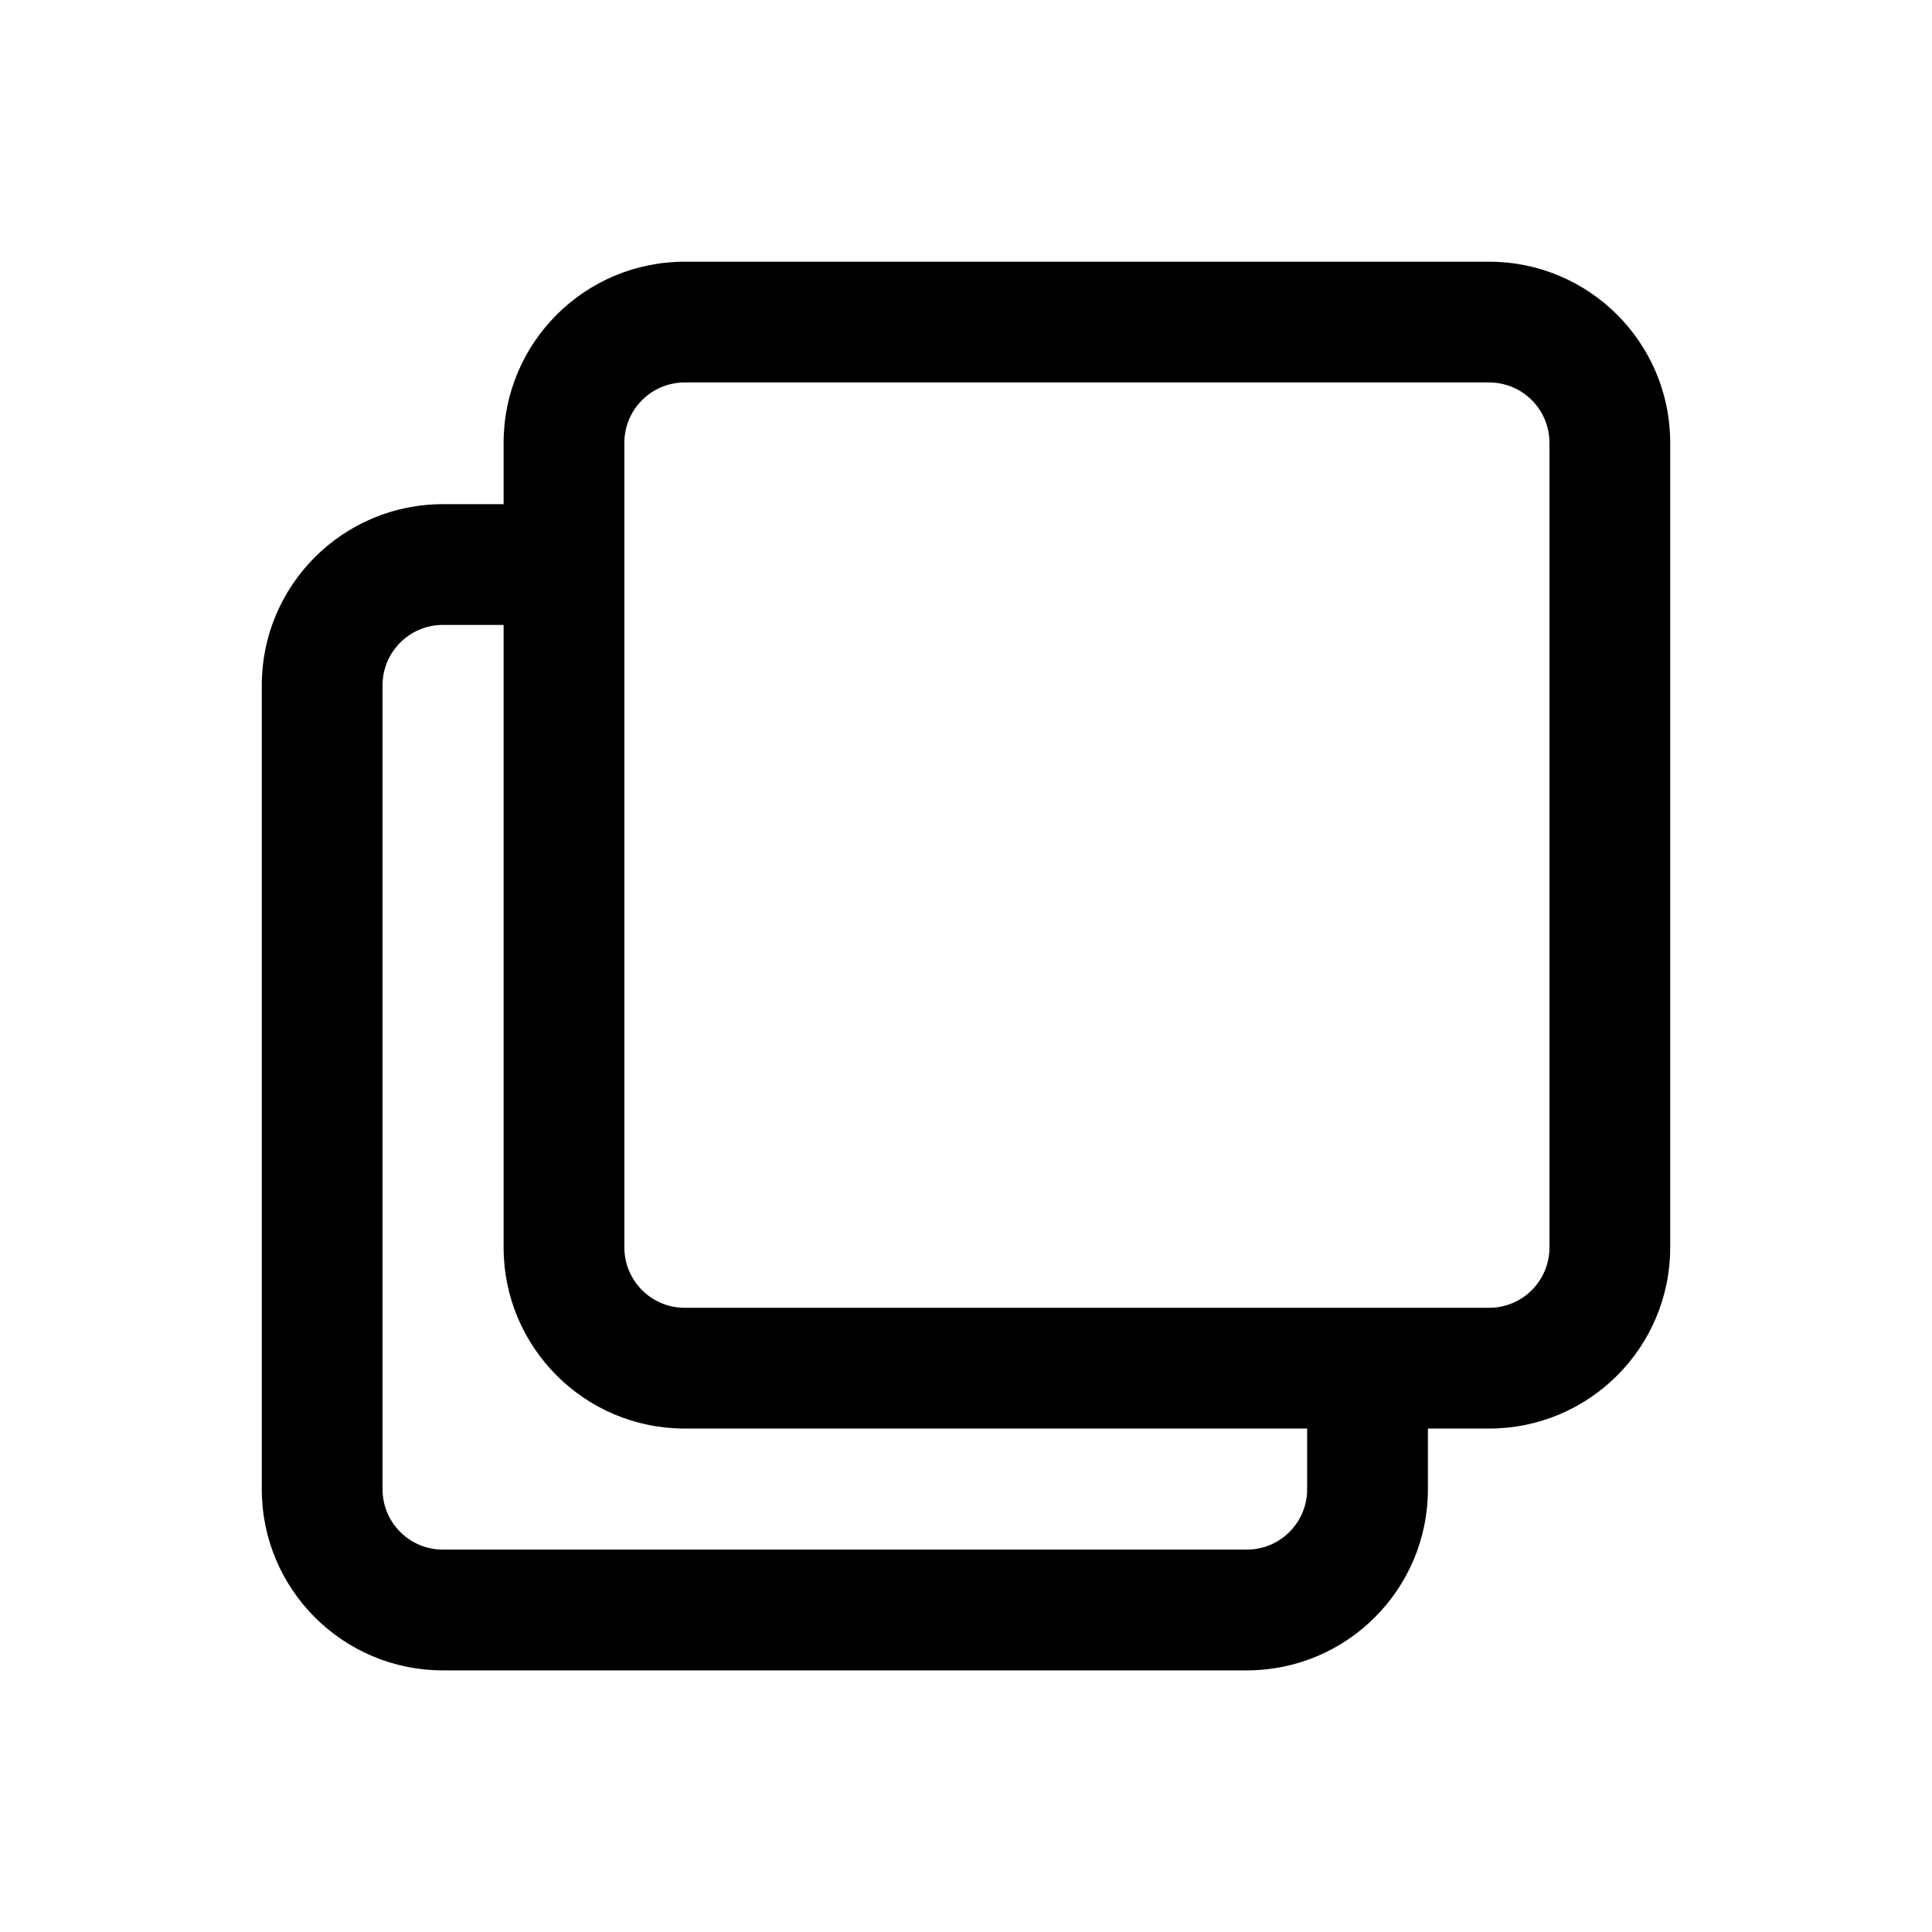
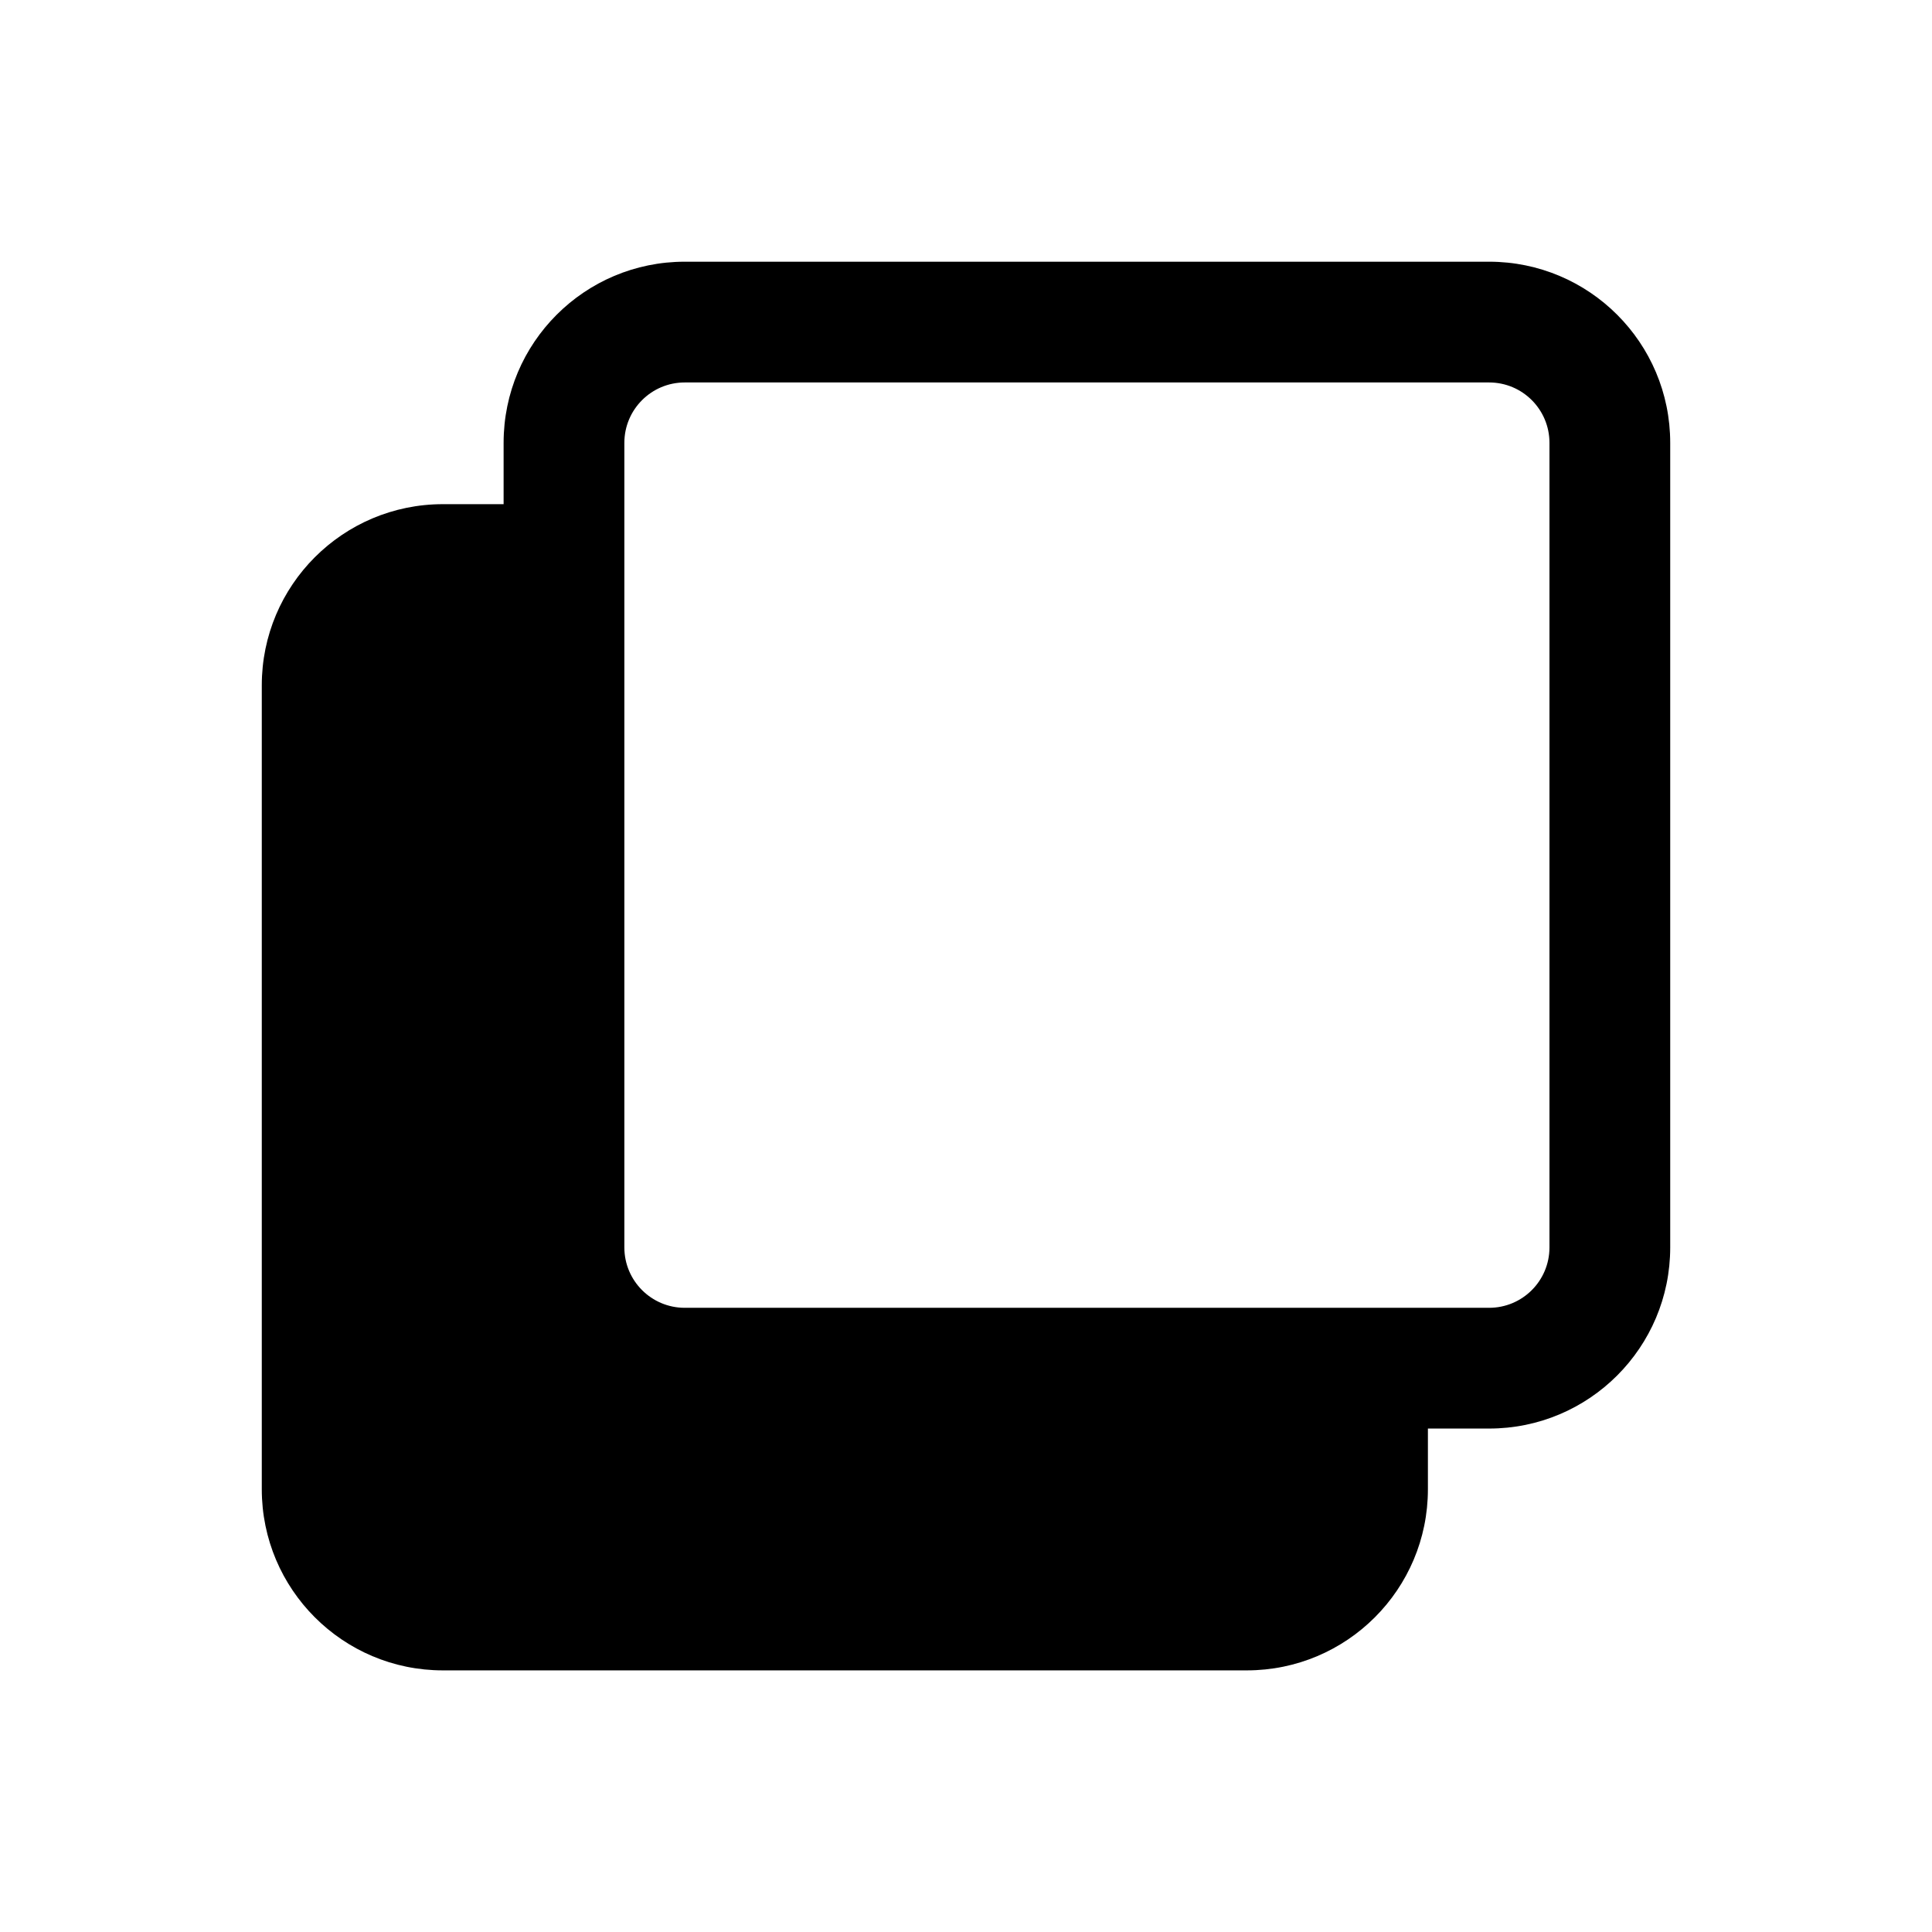
<svg xmlns="http://www.w3.org/2000/svg" width="24" height="24" viewBox="0 0 24 24" fill="none">
-   <path fill-rule="evenodd" clip-rule="evenodd" d="M7.756 5.501C7.756 5.087 8.092 4.751 8.506 4.751H18.498C18.913 4.751 19.248 5.087 19.248 5.501L19.248 15.496C19.248 15.91 18.913 16.246 18.498 16.246H8.506C8.092 16.246 7.756 15.91 7.756 15.496V5.501ZM8.506 3.251C7.263 3.251 6.256 4.258 6.256 5.501V6.263H5.502C4.259 6.263 3.252 7.271 3.252 8.513V18.5C3.252 19.742 4.259 20.75 5.502 20.75H15.488C16.731 20.75 17.738 19.742 17.738 18.5L17.738 17.746H18.498C19.741 17.746 20.748 16.738 20.748 15.496L20.748 5.501C20.748 4.258 19.741 3.251 18.498 3.251H8.506ZM16.238 17.746H8.506C7.263 17.746 6.256 16.738 6.256 15.496V7.763H5.502C5.088 7.763 4.752 8.099 4.752 8.513V18.5C4.752 18.914 5.088 19.25 5.502 19.25H15.488C15.902 19.25 16.238 18.914 16.238 18.5L16.238 17.746Z" fill="currentColor" />
+   <path fillRule="evenodd" clipRule="evenodd" d="M7.756 5.501C7.756 5.087 8.092 4.751 8.506 4.751H18.498C18.913 4.751 19.248 5.087 19.248 5.501L19.248 15.496C19.248 15.91 18.913 16.246 18.498 16.246H8.506C8.092 16.246 7.756 15.91 7.756 15.496V5.501ZM8.506 3.251C7.263 3.251 6.256 4.258 6.256 5.501V6.263H5.502C4.259 6.263 3.252 7.271 3.252 8.513V18.5C3.252 19.742 4.259 20.75 5.502 20.75H15.488C16.731 20.75 17.738 19.742 17.738 18.5L17.738 17.746H18.498C19.741 17.746 20.748 16.738 20.748 15.496L20.748 5.501C20.748 4.258 19.741 3.251 18.498 3.251H8.506ZM16.238 17.746H8.506C7.263 17.746 6.256 16.738 6.256 15.496V7.763H5.502C5.088 7.763 4.752 8.099 4.752 8.513V18.5C4.752 18.914 5.088 19.25 5.502 19.25H15.488C15.902 19.25 16.238 18.914 16.238 18.5L16.238 17.746Z" fill="currentColor" />
</svg>
